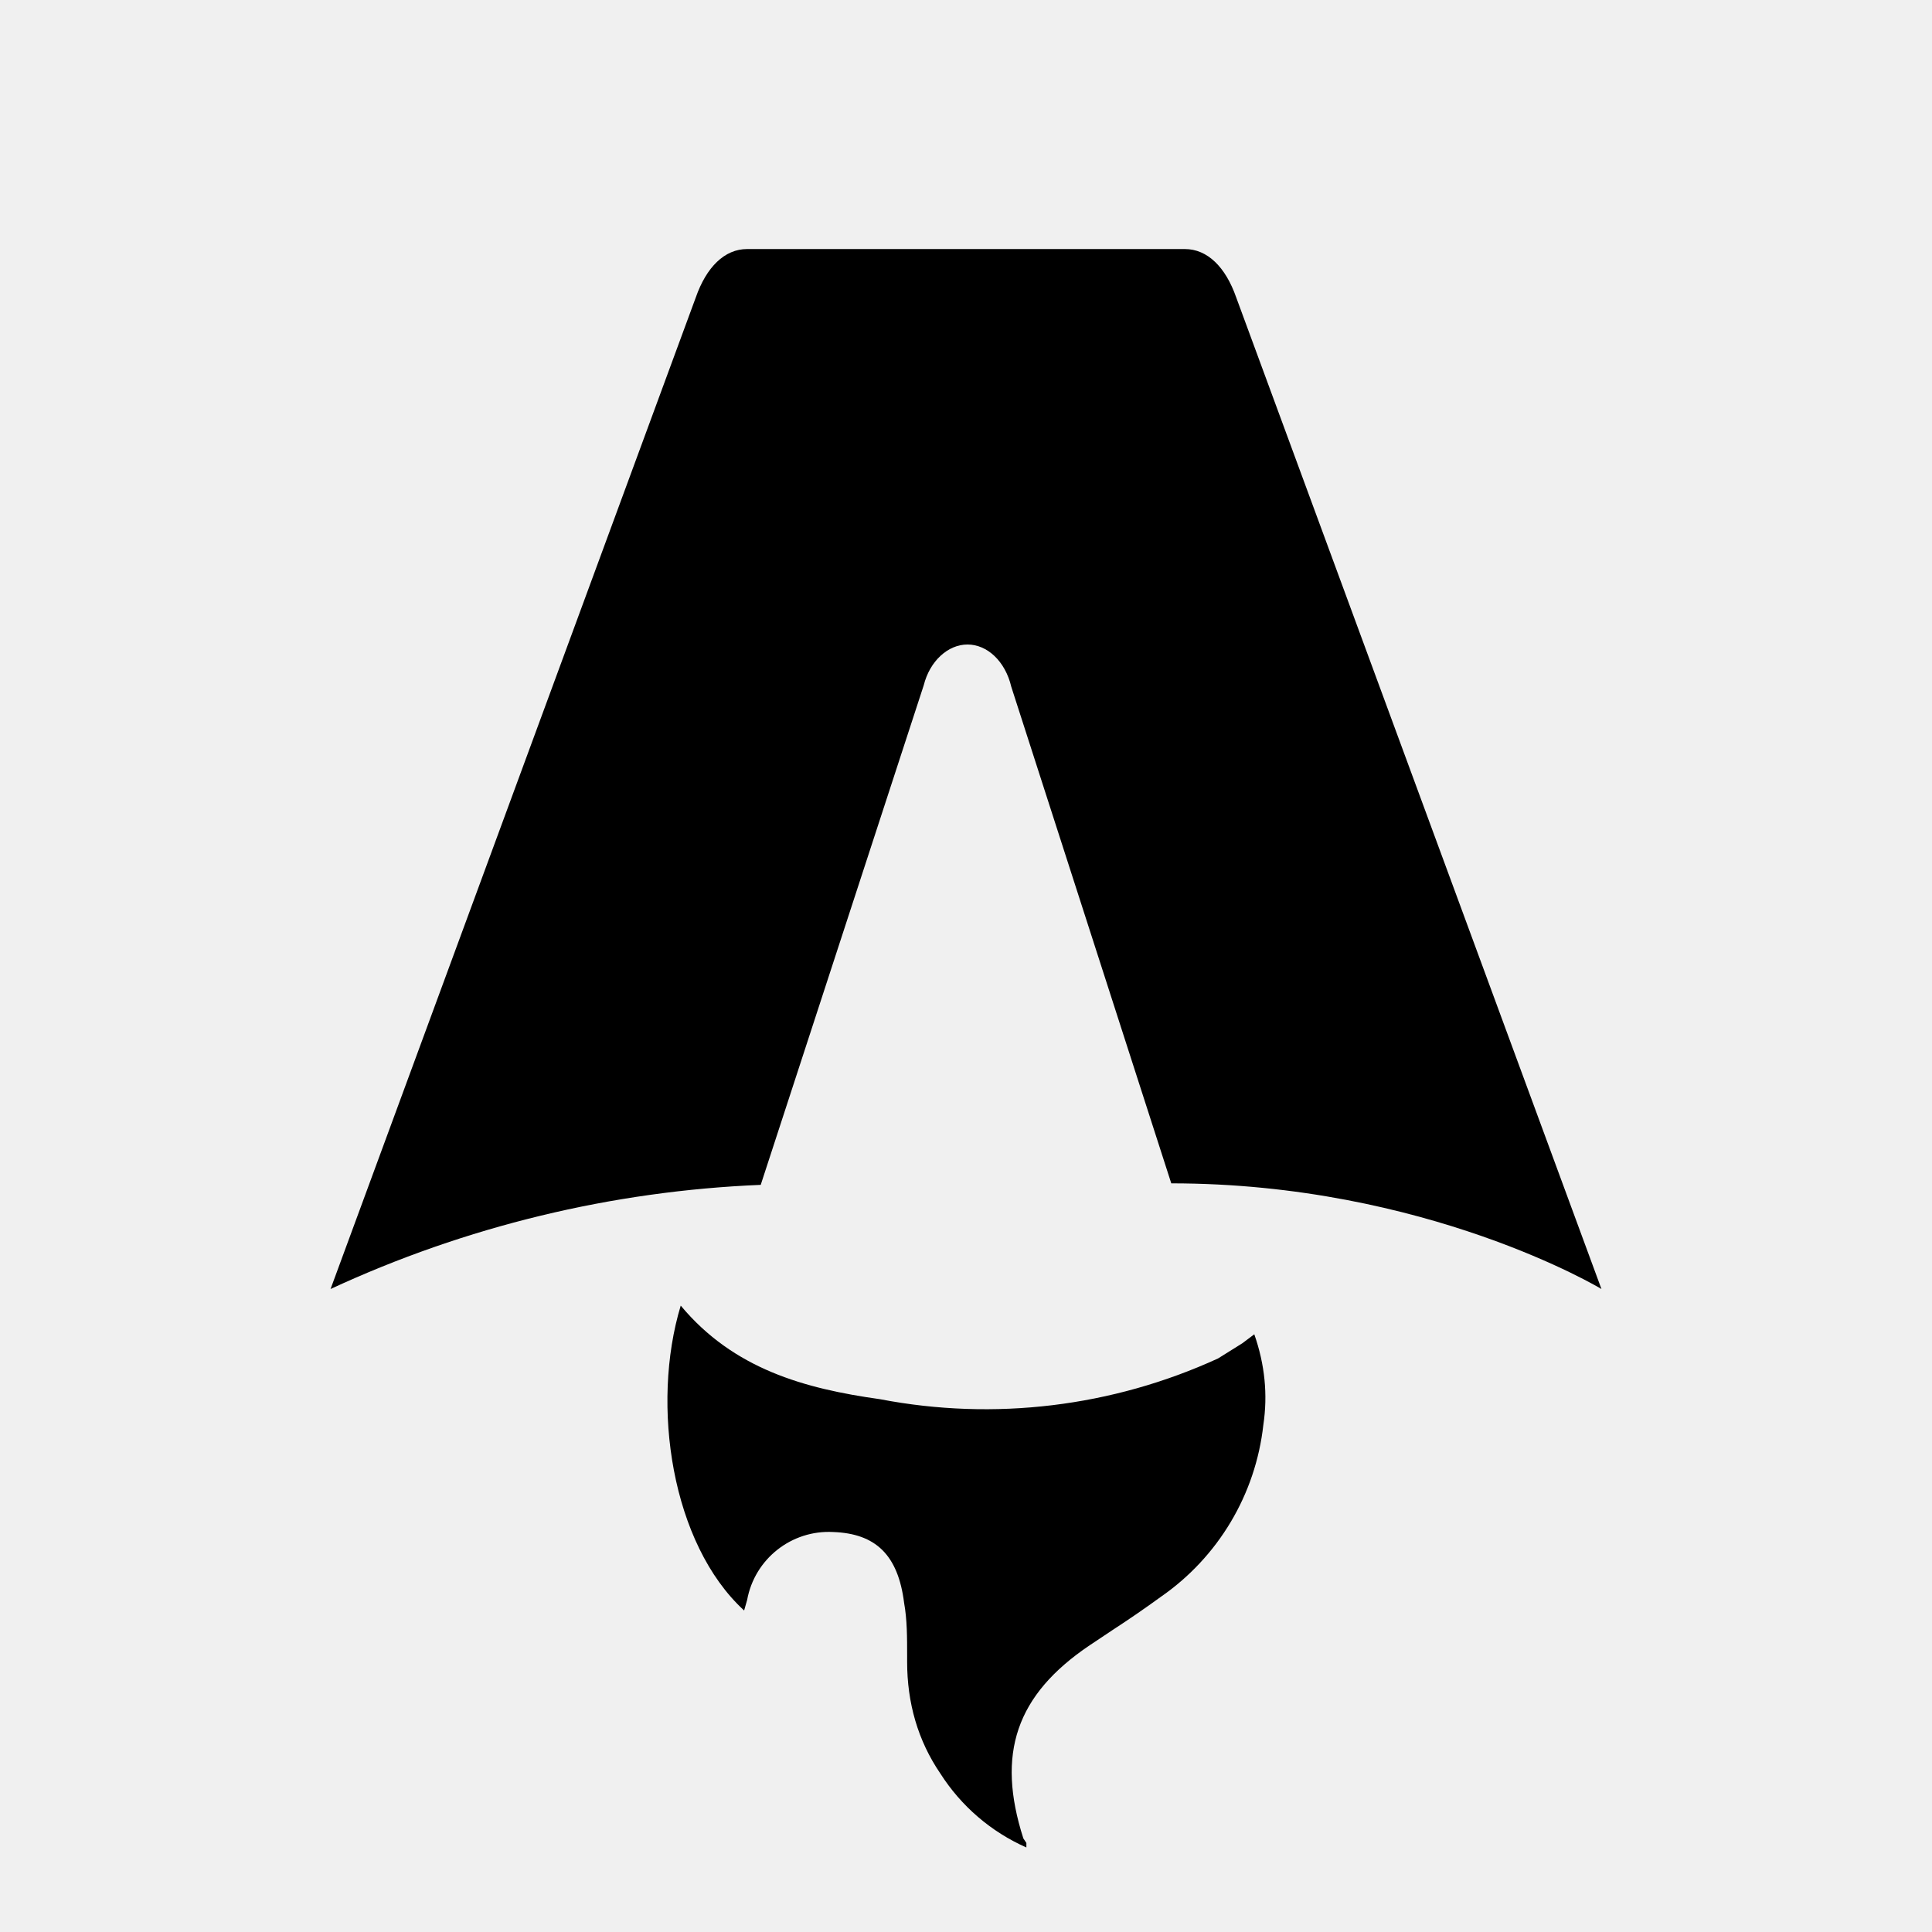
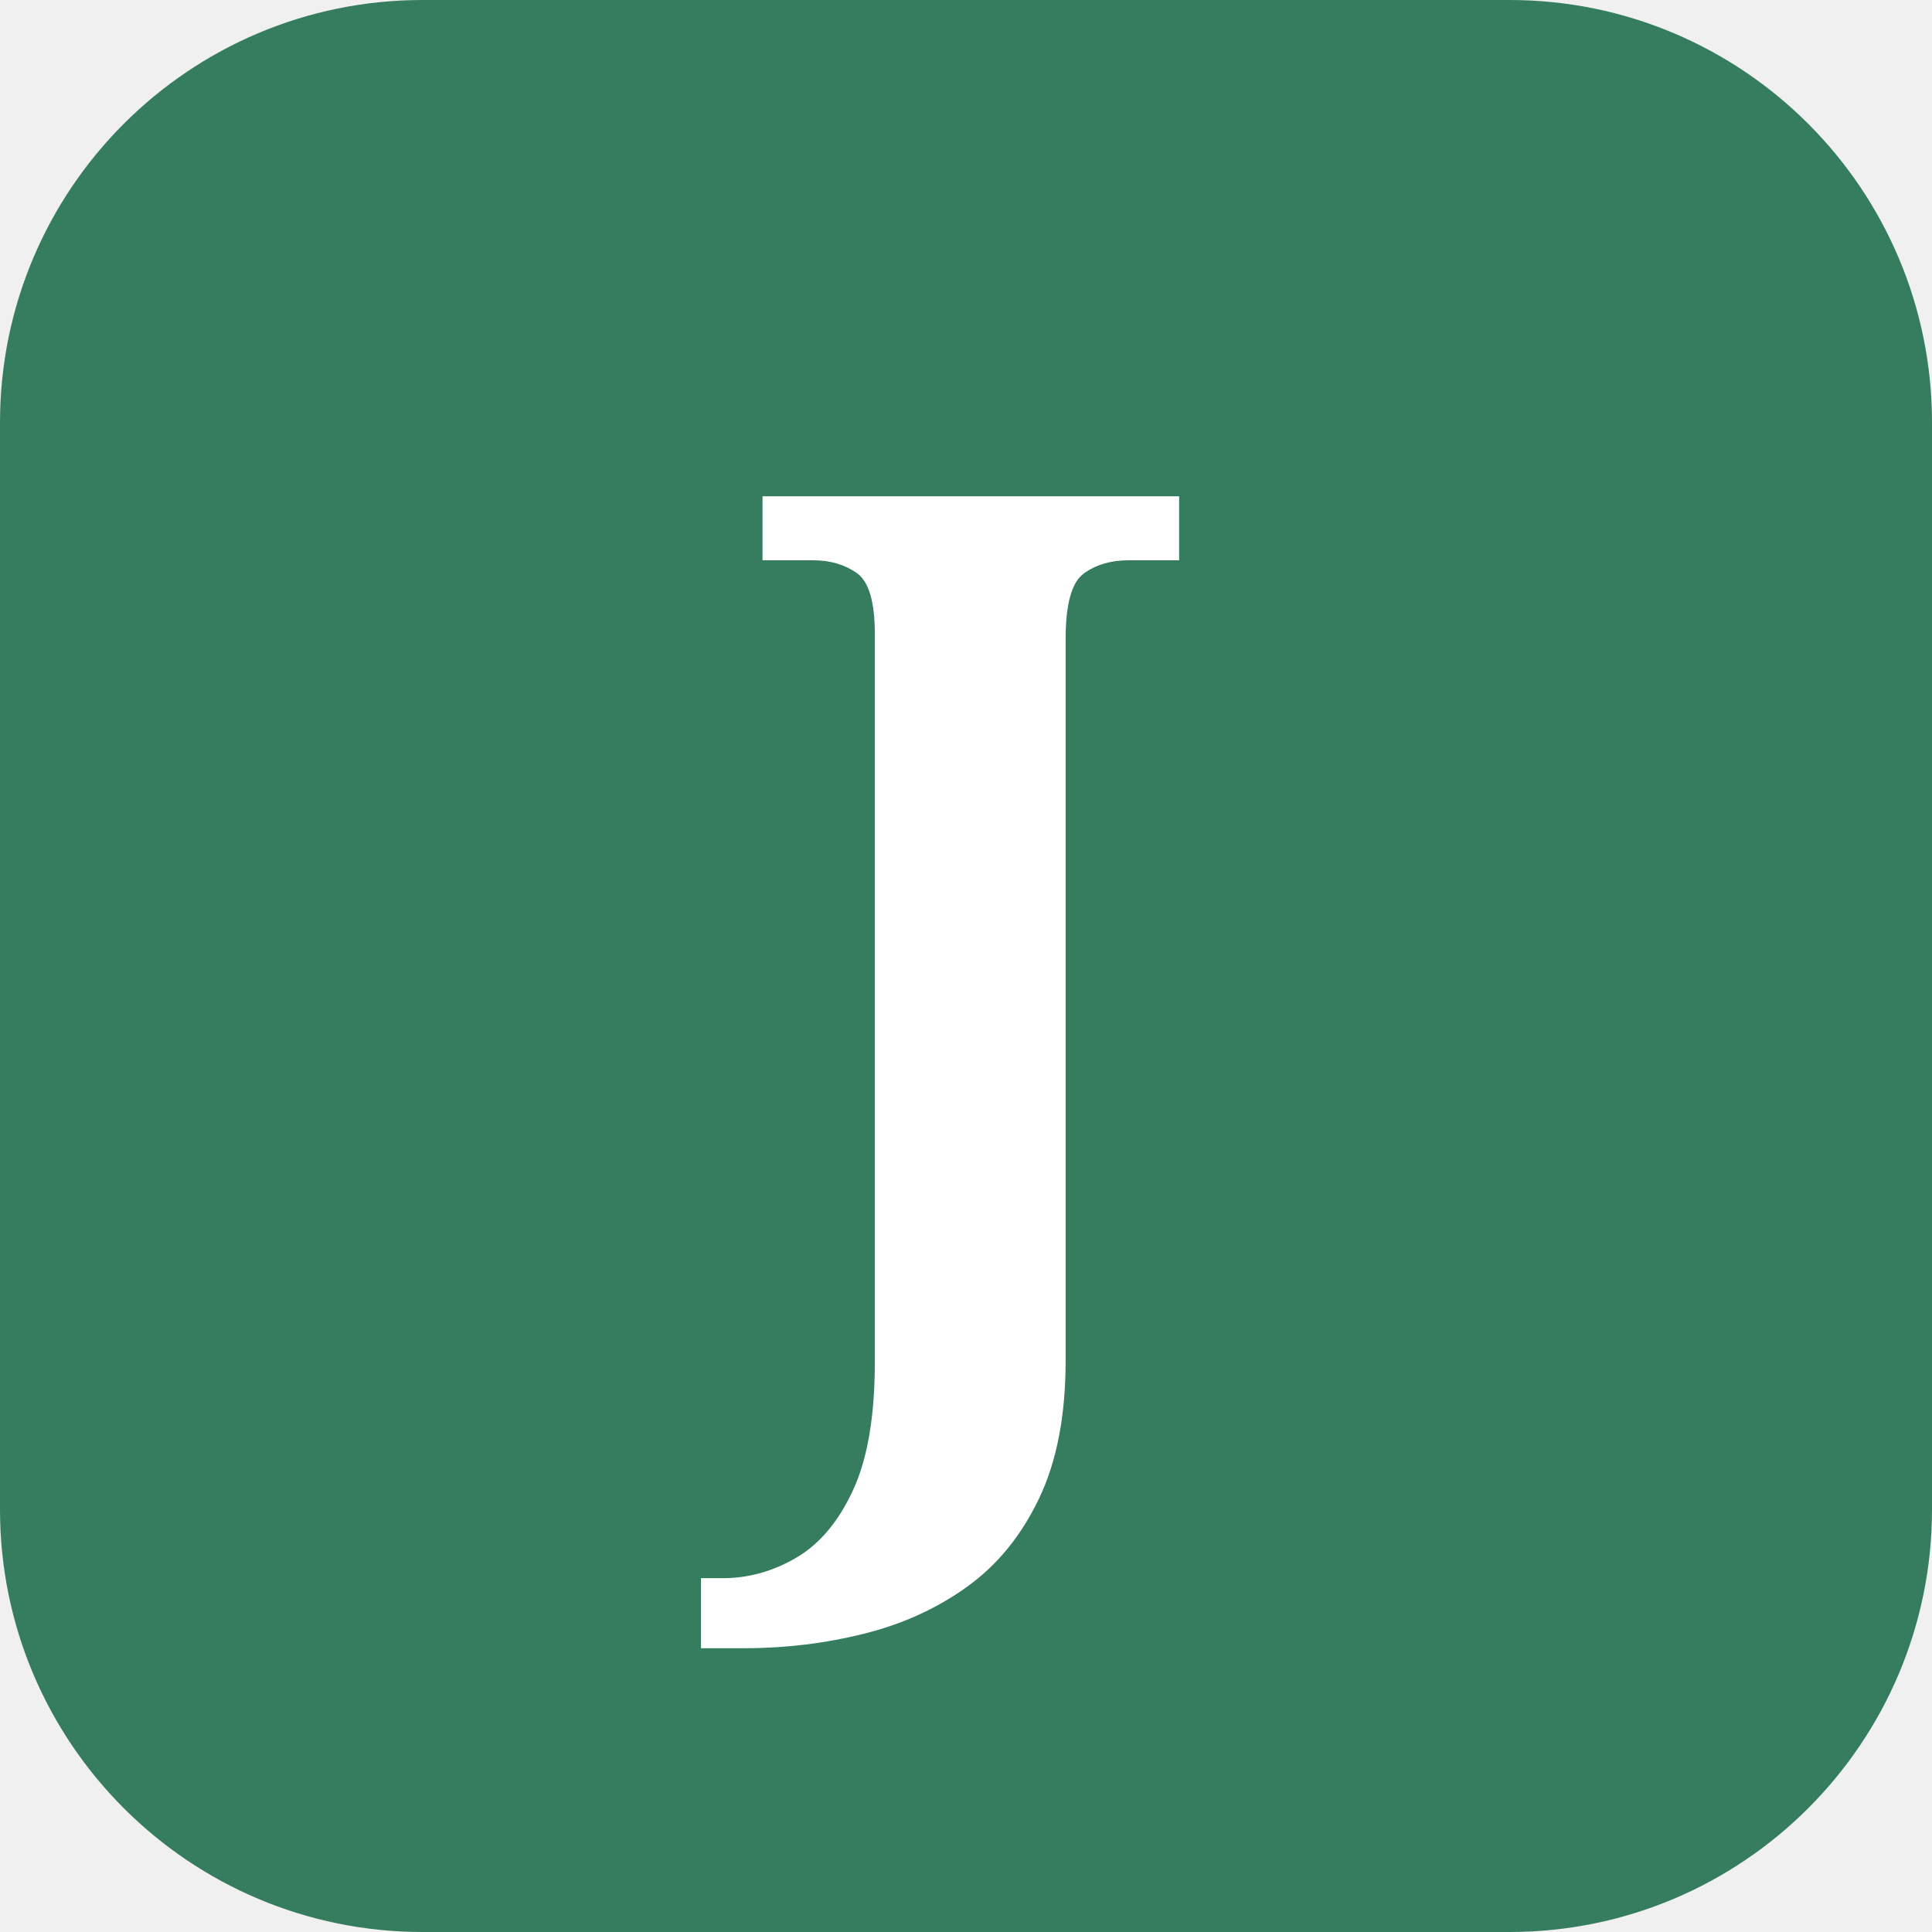
- <svg xmlns="http://www.w3.org/2000/svg" fill="none" viewBox="0 0 128 128">
-   <path d="M50.4 78.5a75.1 75.1 0 0 0-28.5 6.9l24.2-65.7c.7-2 1.9-3.2 3.4-3.2h29c1.5 0 2.7 1.2 3.4 3.2l24.2 65.7s-11.6-7-28.5-7L67 45.5c-.4-1.7-1.6-2.8-2.9-2.8-1.3 0-2.5 1.1-2.9 2.7L50.4 78.5Zm-1.1 28.2Zm-4.2-20.2c-2 6.6-.6 15.8 4.2 20.2a17.5 17.5 0 0 1 .2-.7 5.5 5.5 0 0 1 5.7-4.5c2.8.1 4.3 1.5 4.7 4.7.2 1.1.2 2.3.2 3.5v.4c0 2.7.7 5.2 2.2 7.4a13 13 0 0 0 5.7 4.9v-.3l-.2-.3c-1.8-5.6-.5-9.5 4.4-12.8l1.5-1a73 73 0 0 0 3.2-2.2 16 16 0 0 0 6.8-11.4c.3-2 .1-4-.6-6l-.8.6-1.6 1a37 37 0 0 1-22.4 2.7c-5-.7-9.7-2-13.2-6.2Z" />
-   <style>
-         path { fill: #000; }
-         @media (prefers-color-scheme: dark) {
-             path { fill: #FFF; }
-         }
-     </style>
+ <svg xmlns="http://www.w3.org/2000/svg" viewBox="0 0 512 512">
+   <rect width="512" height="512" rx="112" fill="#357d5e" />
+   <text x="256" y="360" font-family="Georgia, serif" font-size="320" font-weight="bold" fill="white" text-anchor="middle">J</text>
</svg>
